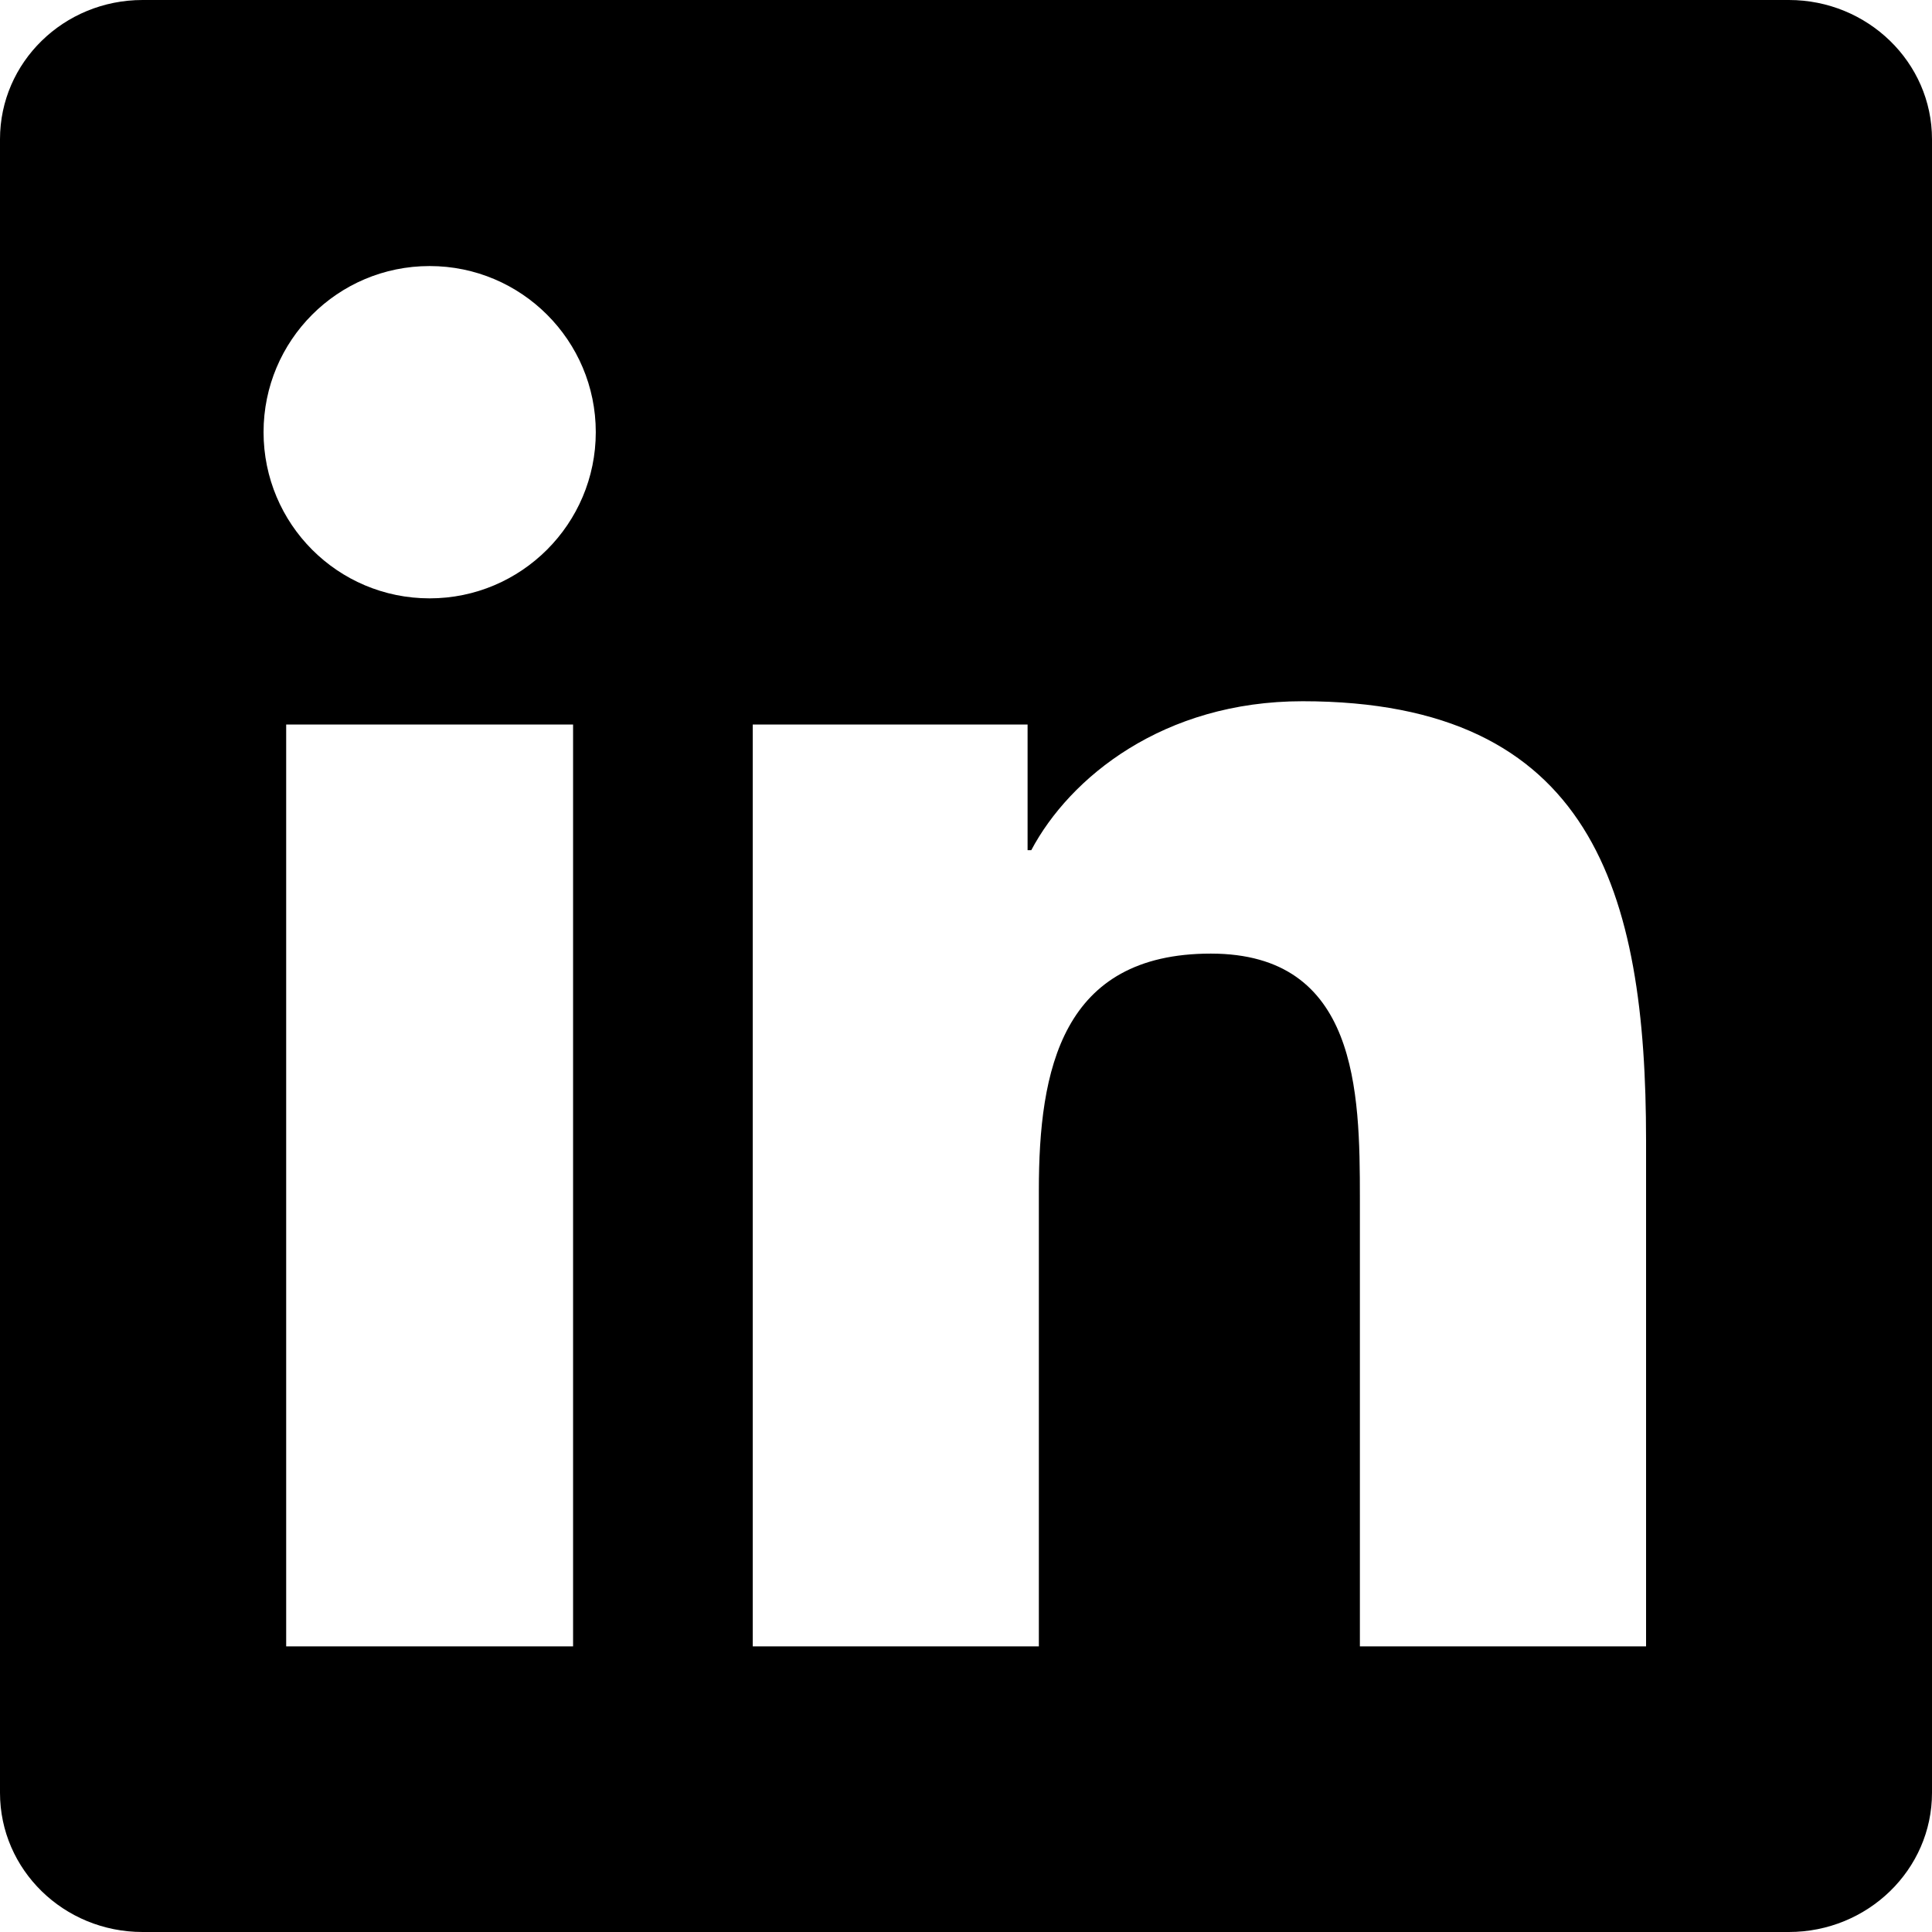
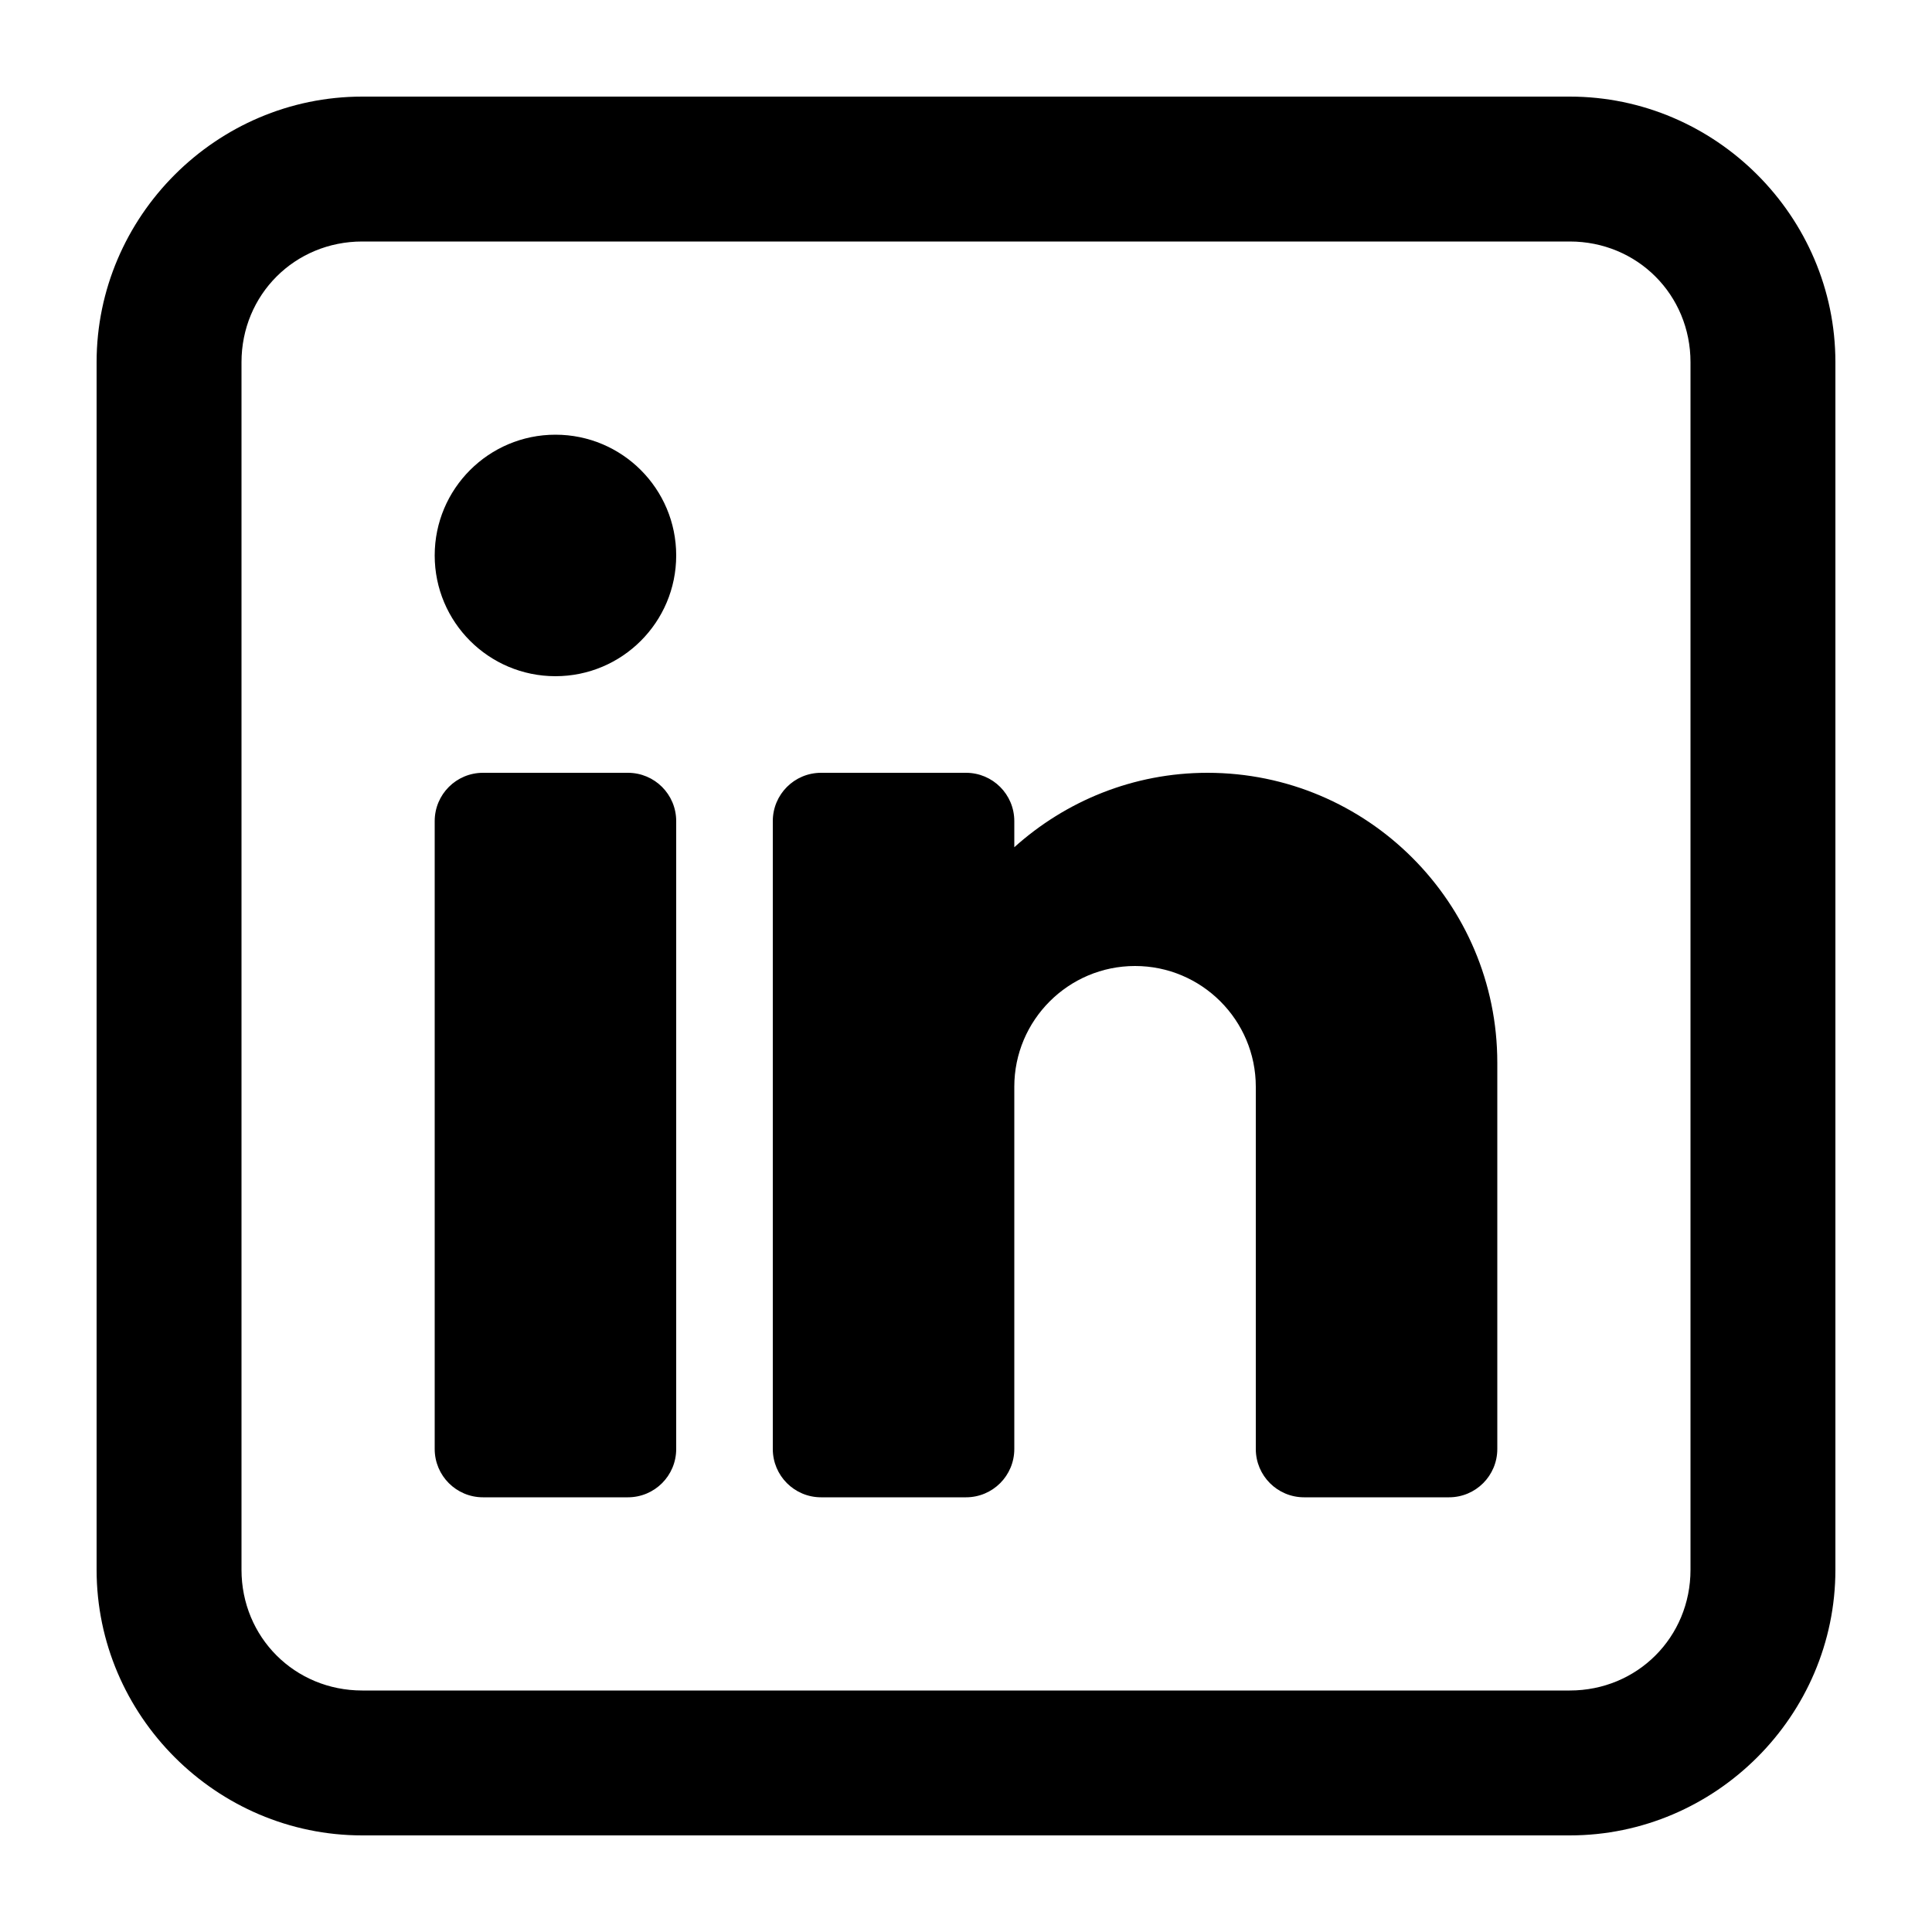
- <svg xmlns="http://www.w3.org/2000/svg" role="img" viewBox="0 0 24 24">
-   <path d="M20.447 20.452h-3.554v-5.569c0-1.328-.027-3.037-1.852-3.037-1.853 0-2.136 1.445-2.136 2.939v5.667H9.351V9h3.414v1.561h.046c.477-.9 1.637-1.85 3.37-1.85 3.601 0 4.267 2.37 4.267 5.455v6.286zM5.337 7.433c-1.144 0-2.063-.926-2.063-2.065 0-1.138.92-2.063 2.063-2.063 1.14 0 2.064.925 2.064 2.063 0 1.139-.925 2.065-2.064 2.065zm1.782 13.019H3.555V9h3.564v11.452zM22.225 0H1.771C.792 0 0 .774 0 1.729v20.542C0 23.227.792 24 1.771 24h20.451C23.2 24 24 23.227 24 22.271V1.729C24 .774 23.2 0 22.222 0h.003z" />
+ <svg xmlns="http://www.w3.org/2000/svg" viewBox="4 4 40 40">
+   <path d="M 11.5 6 C 8.48 6 6 8.48 6 11.5 L 6 36.5 C 6 39.52 8.48 42 11.5 42 L 36.5 42 C 39.52 42 42 39.52 42 36.5 L 42 11.5 C 42 8.48 39.52 6 36.5 6 L 11.5 6 z M 11.5 9 L 36.5 9 C 37.898 9 39 10.102 39 11.5 L 39 36.5 C 39 37.898 37.898 39 36.5 39 L 11.5 39 C 10.102 39 9 37.898 9 36.5 L 9 11.5 C 9 10.102 10.102 9 11.5 9 z M 15.5 13 A 2.5 2.5 0 0 0 15.5 18 A 2.5 2.5 0 0 0 15.5 13 z M 14 20 C 13.447 20 13 20.447 13 21 L 13 34 C 13 34.553 13.447 35 14 35 L 17 35 C 17.553 35 18 34.553 18 34 L 18 21 C 18 20.447 17.553 20 17 20 L 14 20 z M 21 20 C 20.447 20 20 20.447 20 21 L 20 34 C 20 34.553 20.447 35 21 35 L 24 35 C 24.553 35 25 34.553 25 34 L 25 26.5 C 25 25.121 26.121 24 27.5 24 C 28.879 24 30 25.121 30 26.5 L 30 34 C 30 34.553 30.447 35 31 35 L 34 35 C 34.553 35 35 34.553 35 34 L 35 26 C 35 22.691 32.309 20 29 20 C 27.462 20 26.063 20.586 25 21.541 L 25 21 C 25 20.447 24.553 20 24 20 L 21 20 z" />
</svg>
